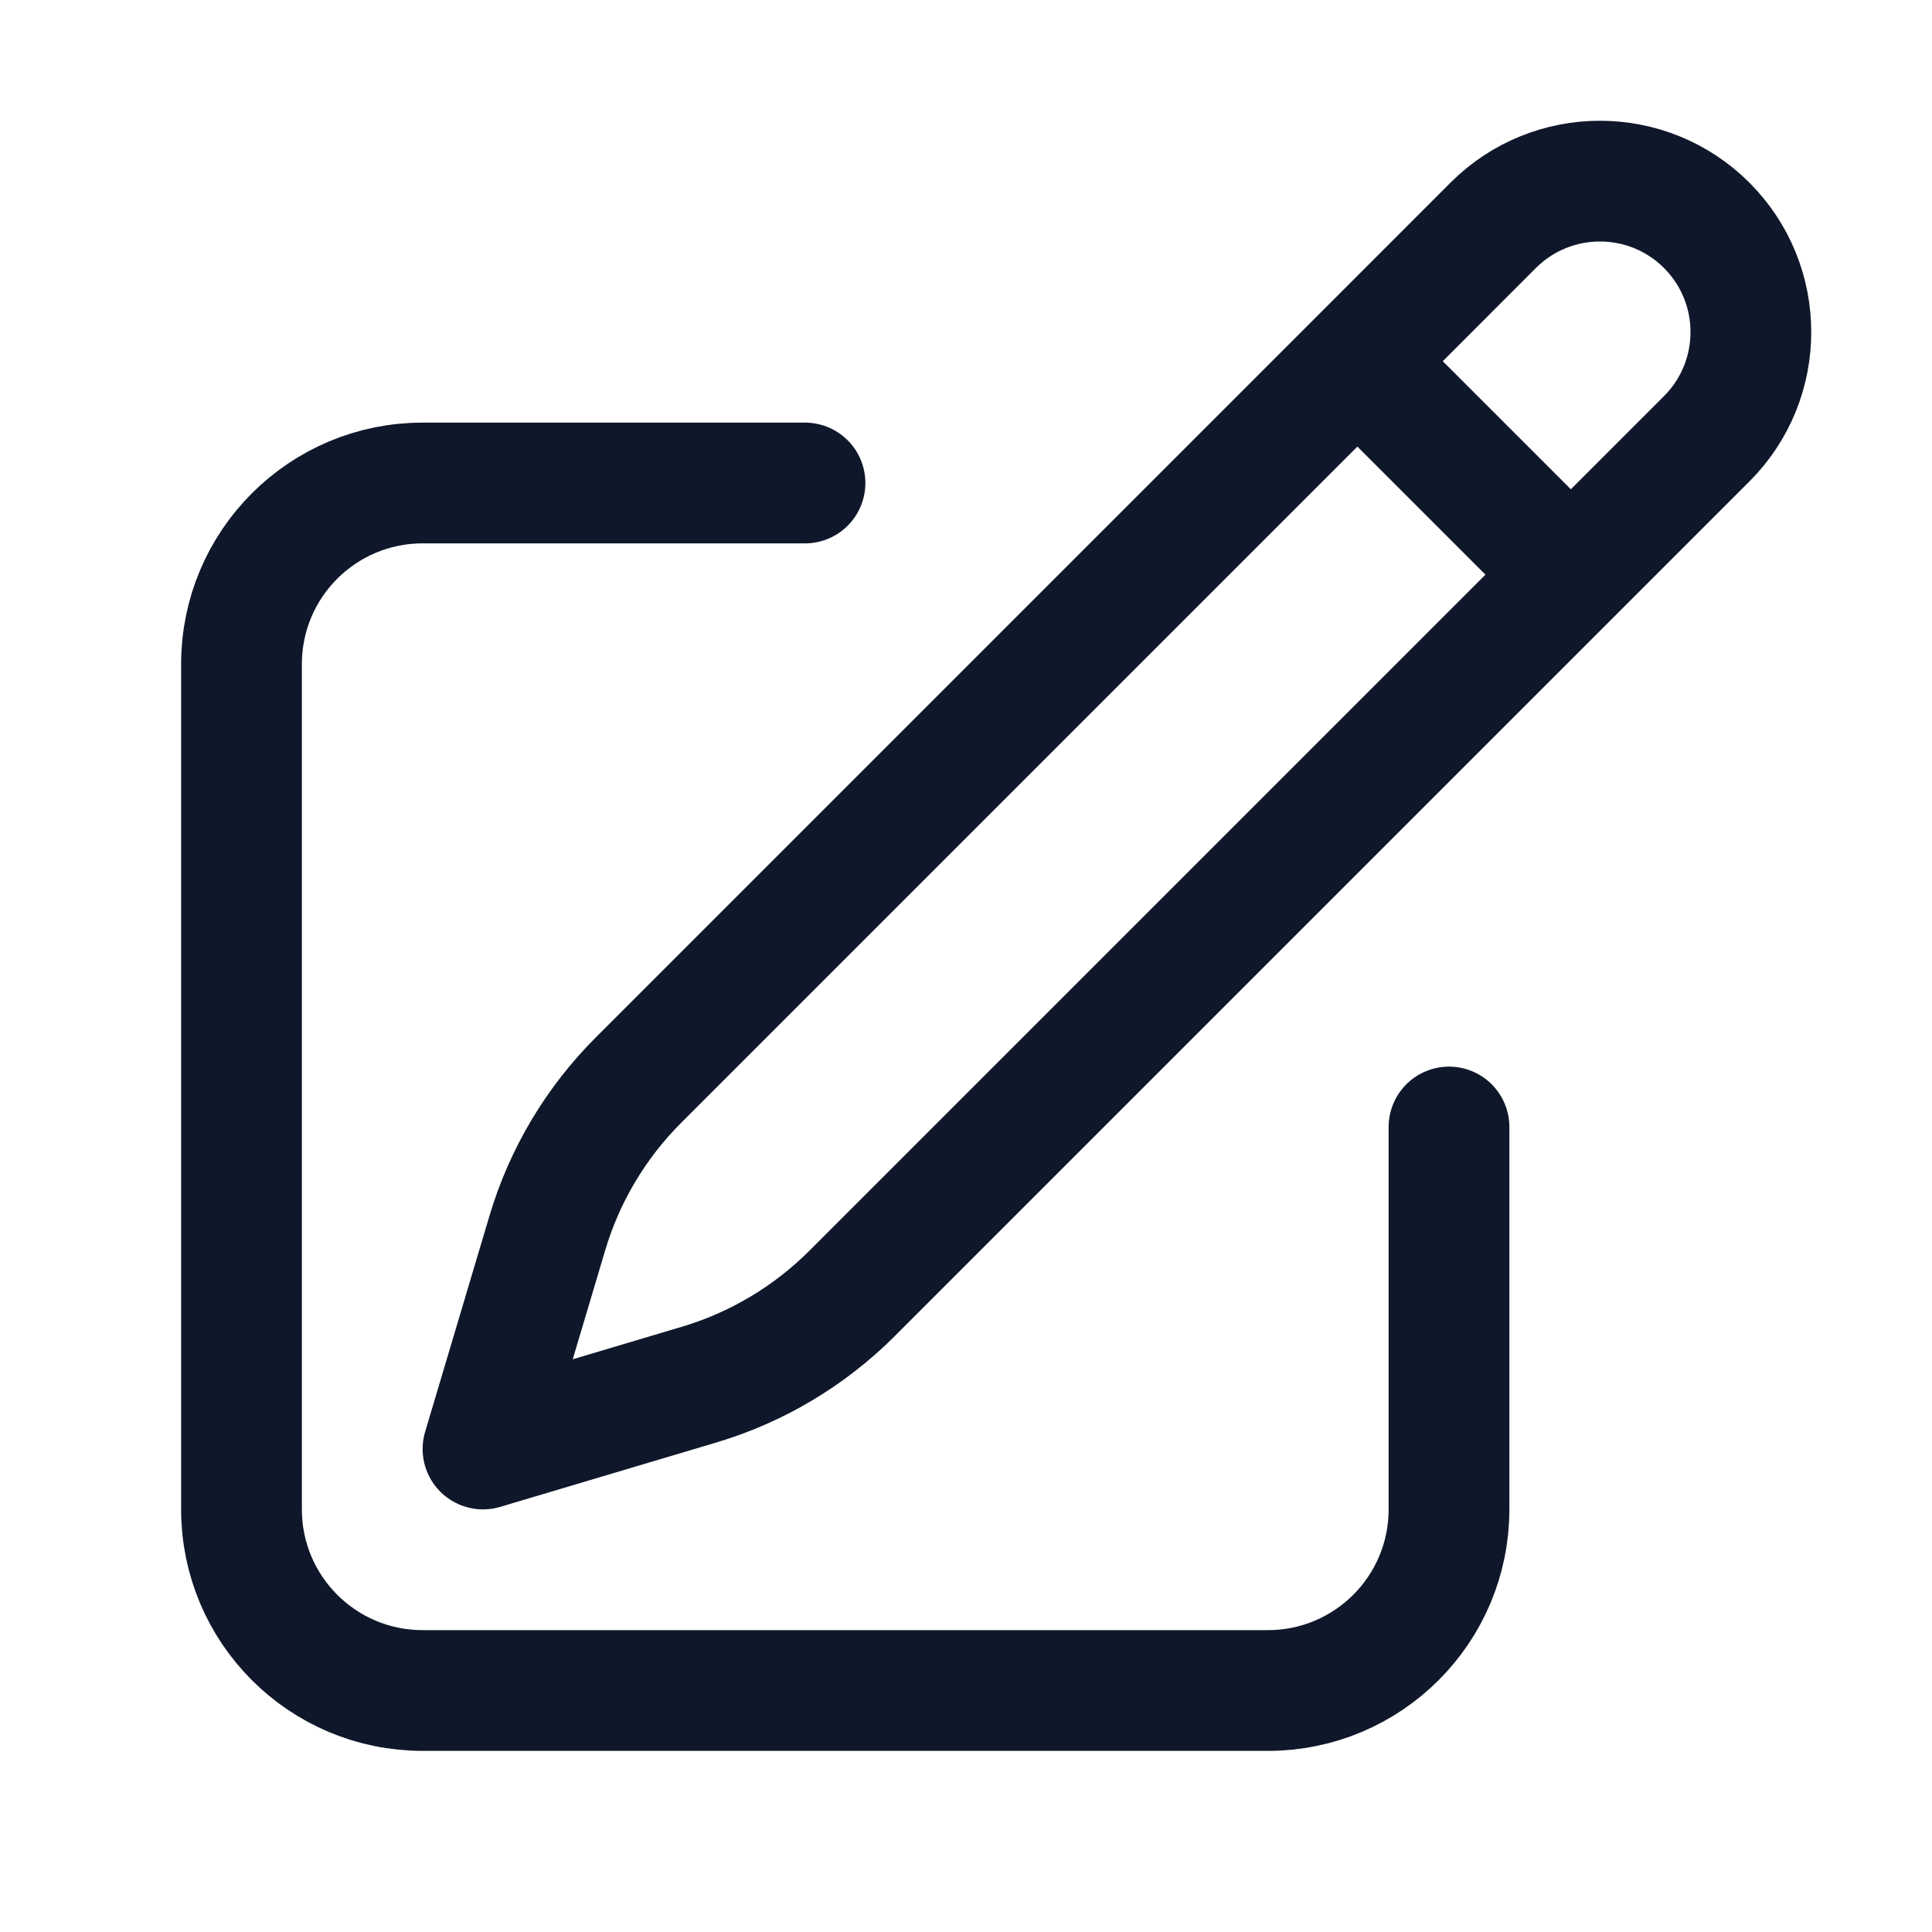
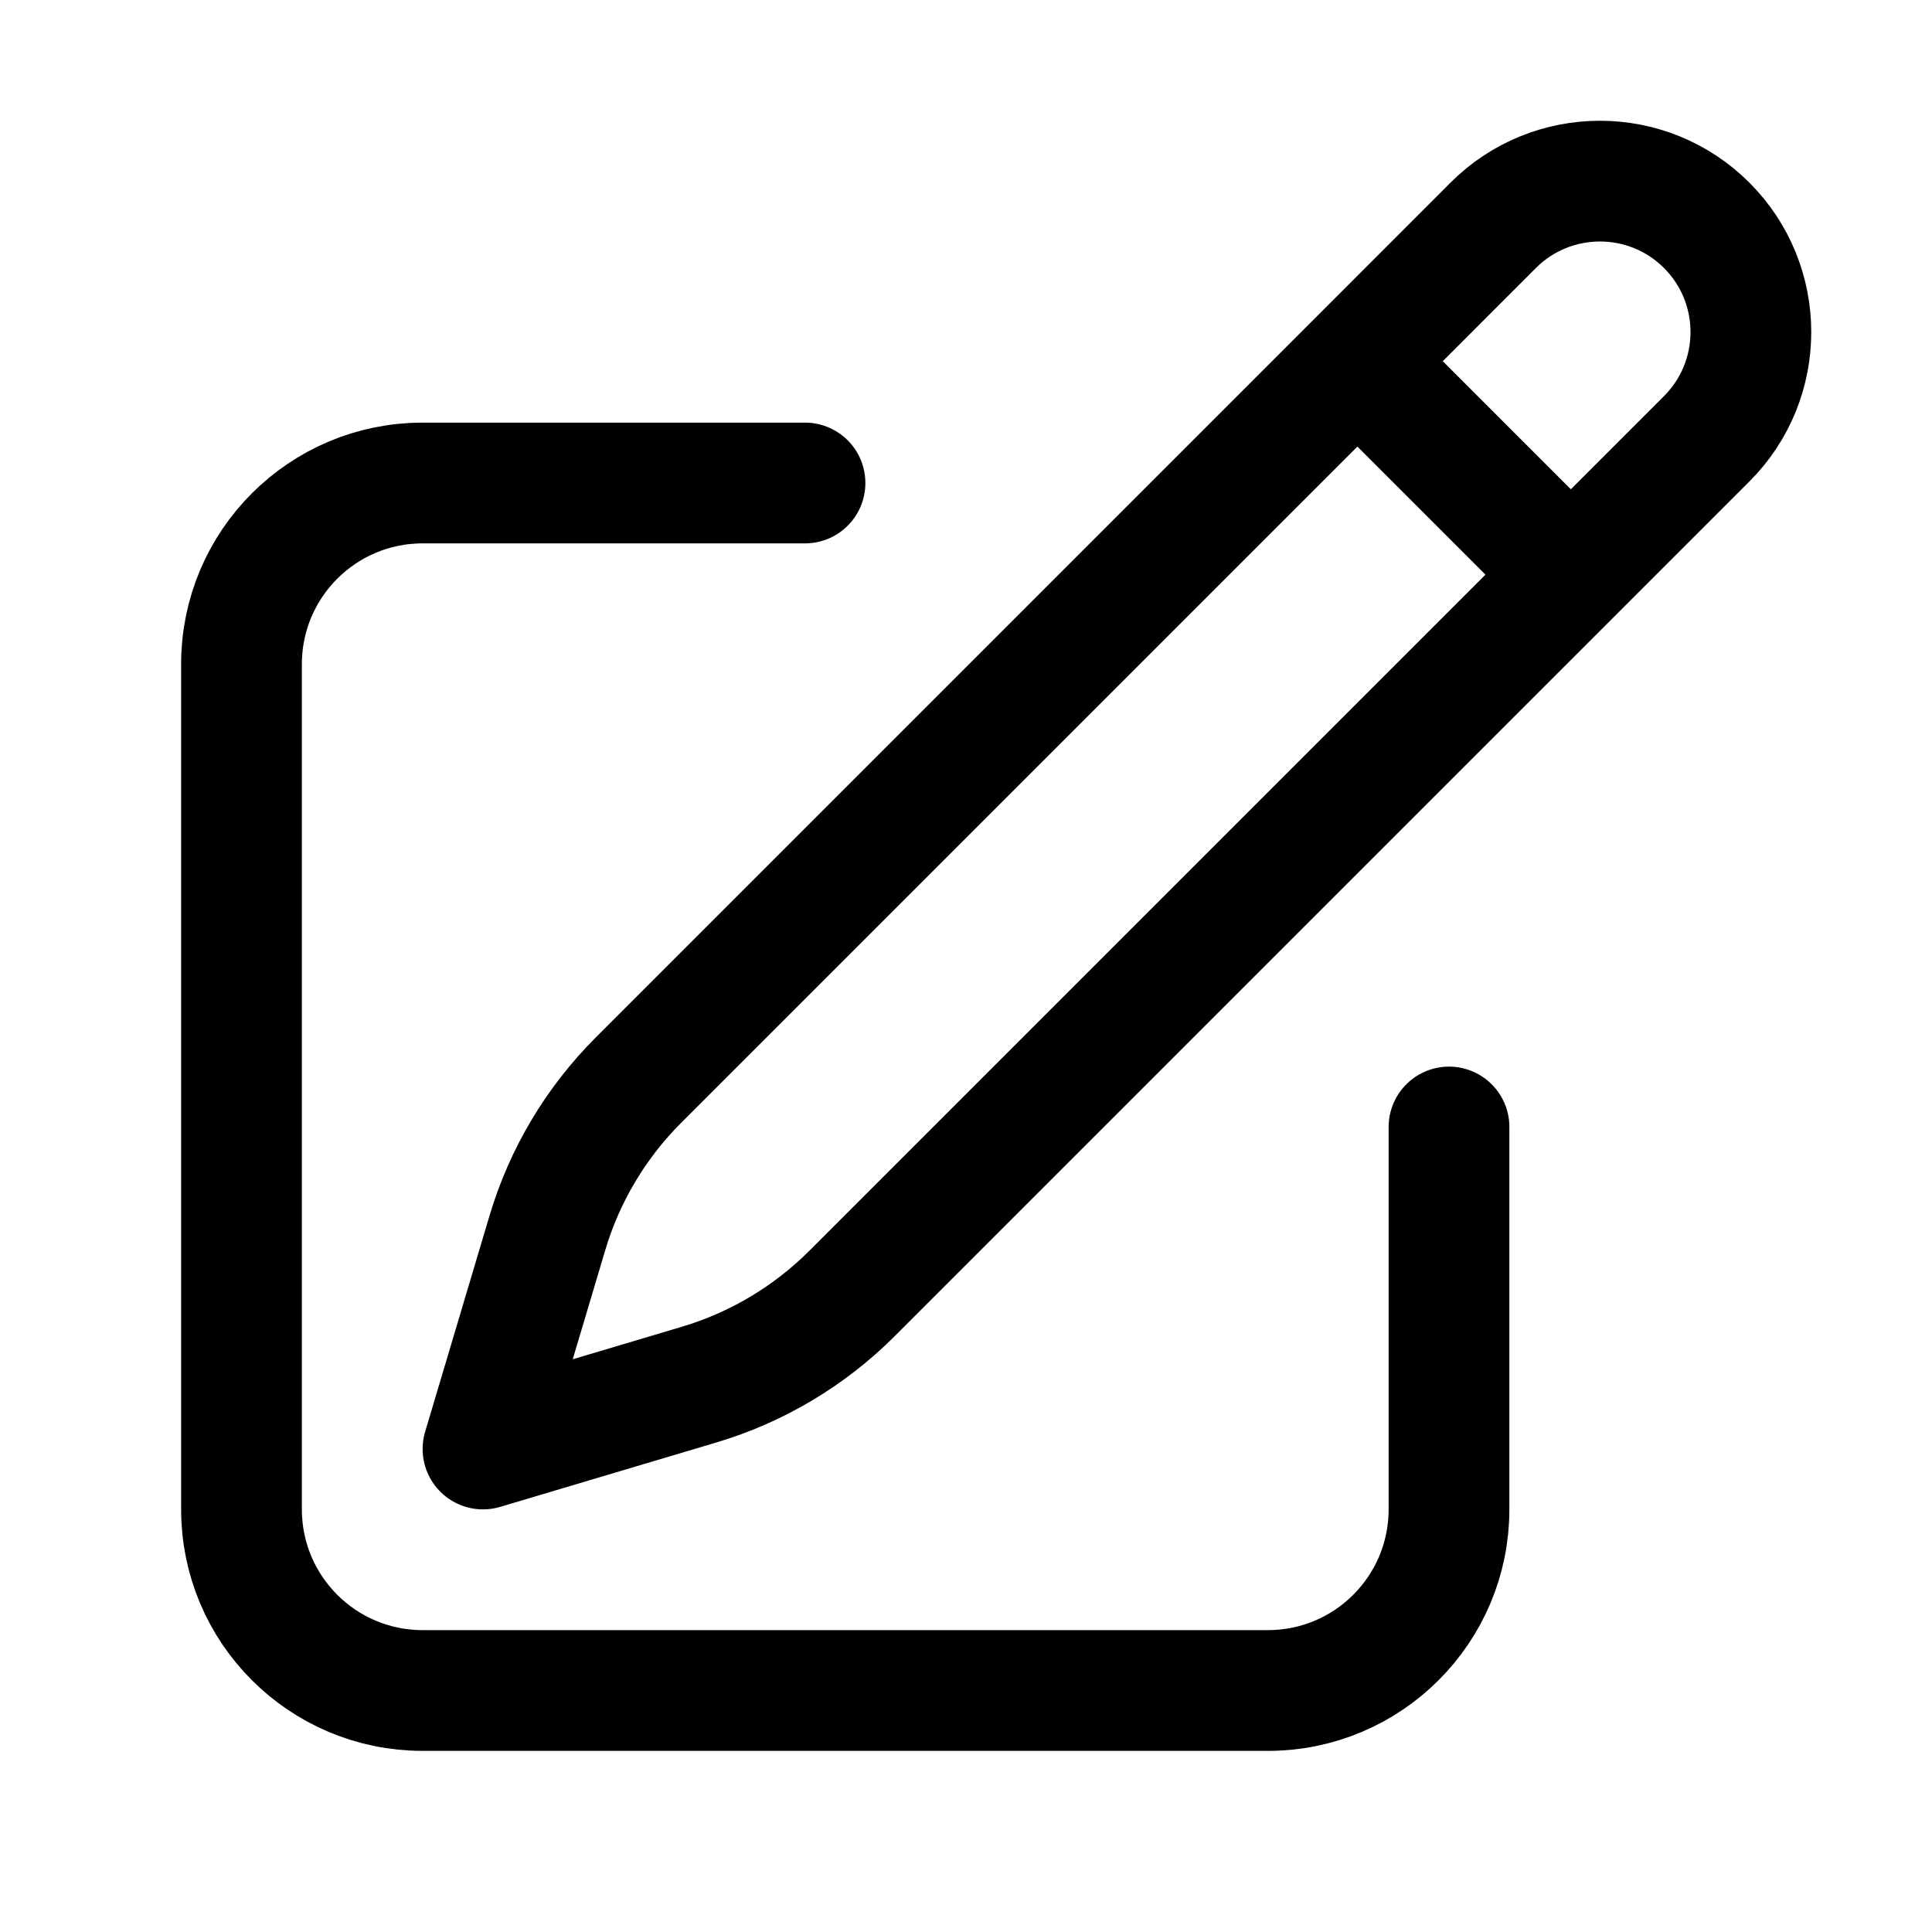
<svg xmlns="http://www.w3.org/2000/svg" width="24" height="24" viewBox="0 0 24 24" fill="none">
-   <path d="M16.862 4.487L18.549 2.799C19.281 2.067 20.469 2.067 21.201 2.799C21.933 3.531 21.933 4.719 21.201 5.451L10.582 16.07C10.053 16.598 9.401 16.987 8.685 17.2L6 18L6.8 15.315C7.013 14.599 7.402 13.947 7.931 13.418L16.862 4.487ZM16.862 4.487L19.5 7.125M18 14V18.75C18 19.993 16.993 21 15.75 21H5.25C4.007 21 3 19.993 3 18.75V8.25C3 7.007 4.007 6 5.25 6H10" stroke="#0F172A" stroke-width="1.5" stroke-linecap="round" stroke-linejoin="round" />
+   <path d="M16.862 4.487L18.549 2.799C19.281 2.067 20.469 2.067 21.201 2.799C21.933 3.531 21.933 4.719 21.201 5.451L10.582 16.07C10.053 16.598 9.401 16.987 8.685 17.2L6 18L6.8 15.315C7.013 14.599 7.402 13.947 7.931 13.418L16.862 4.487ZM16.862 4.487L19.5 7.125M18 14V18.75C18 19.993 16.993 21 15.75 21H5.25C4.007 21 3 19.993 3 18.75V8.25C3 7.007 4.007 6 5.25 6H10" stroke="currentColor" stroke-width="1.5" stroke-linecap="round" stroke-linejoin="round" />
</svg>
